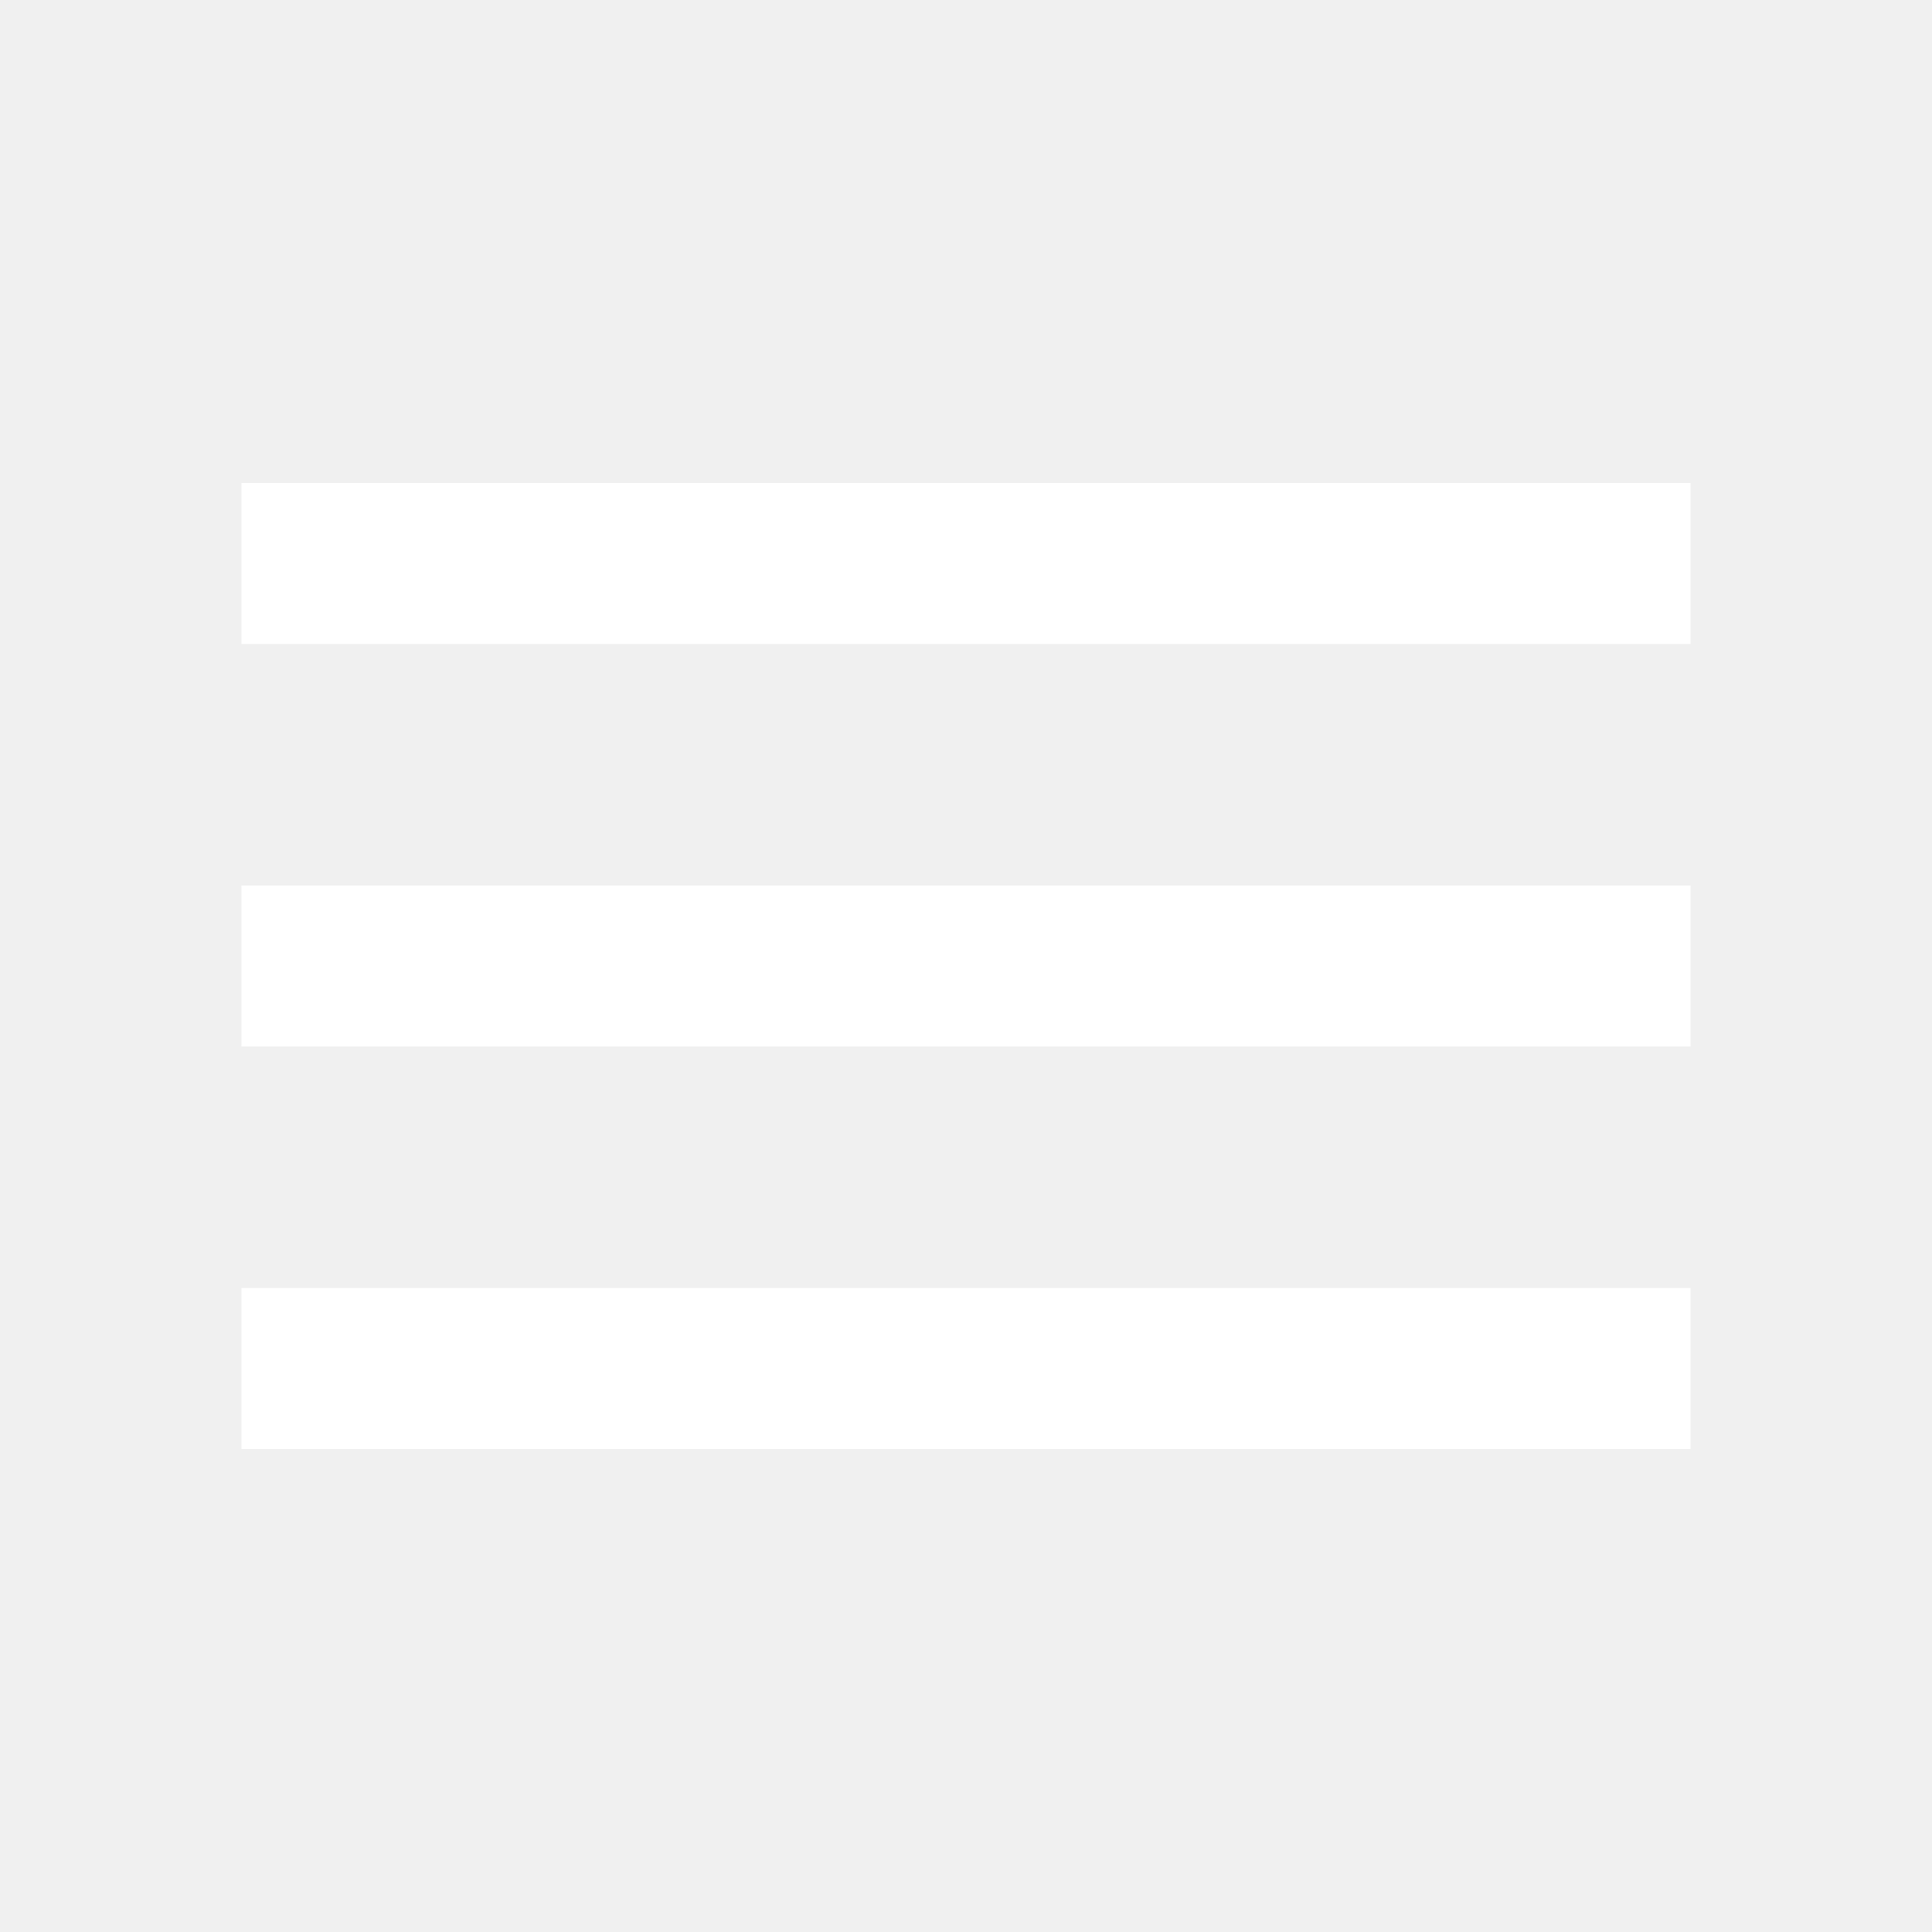
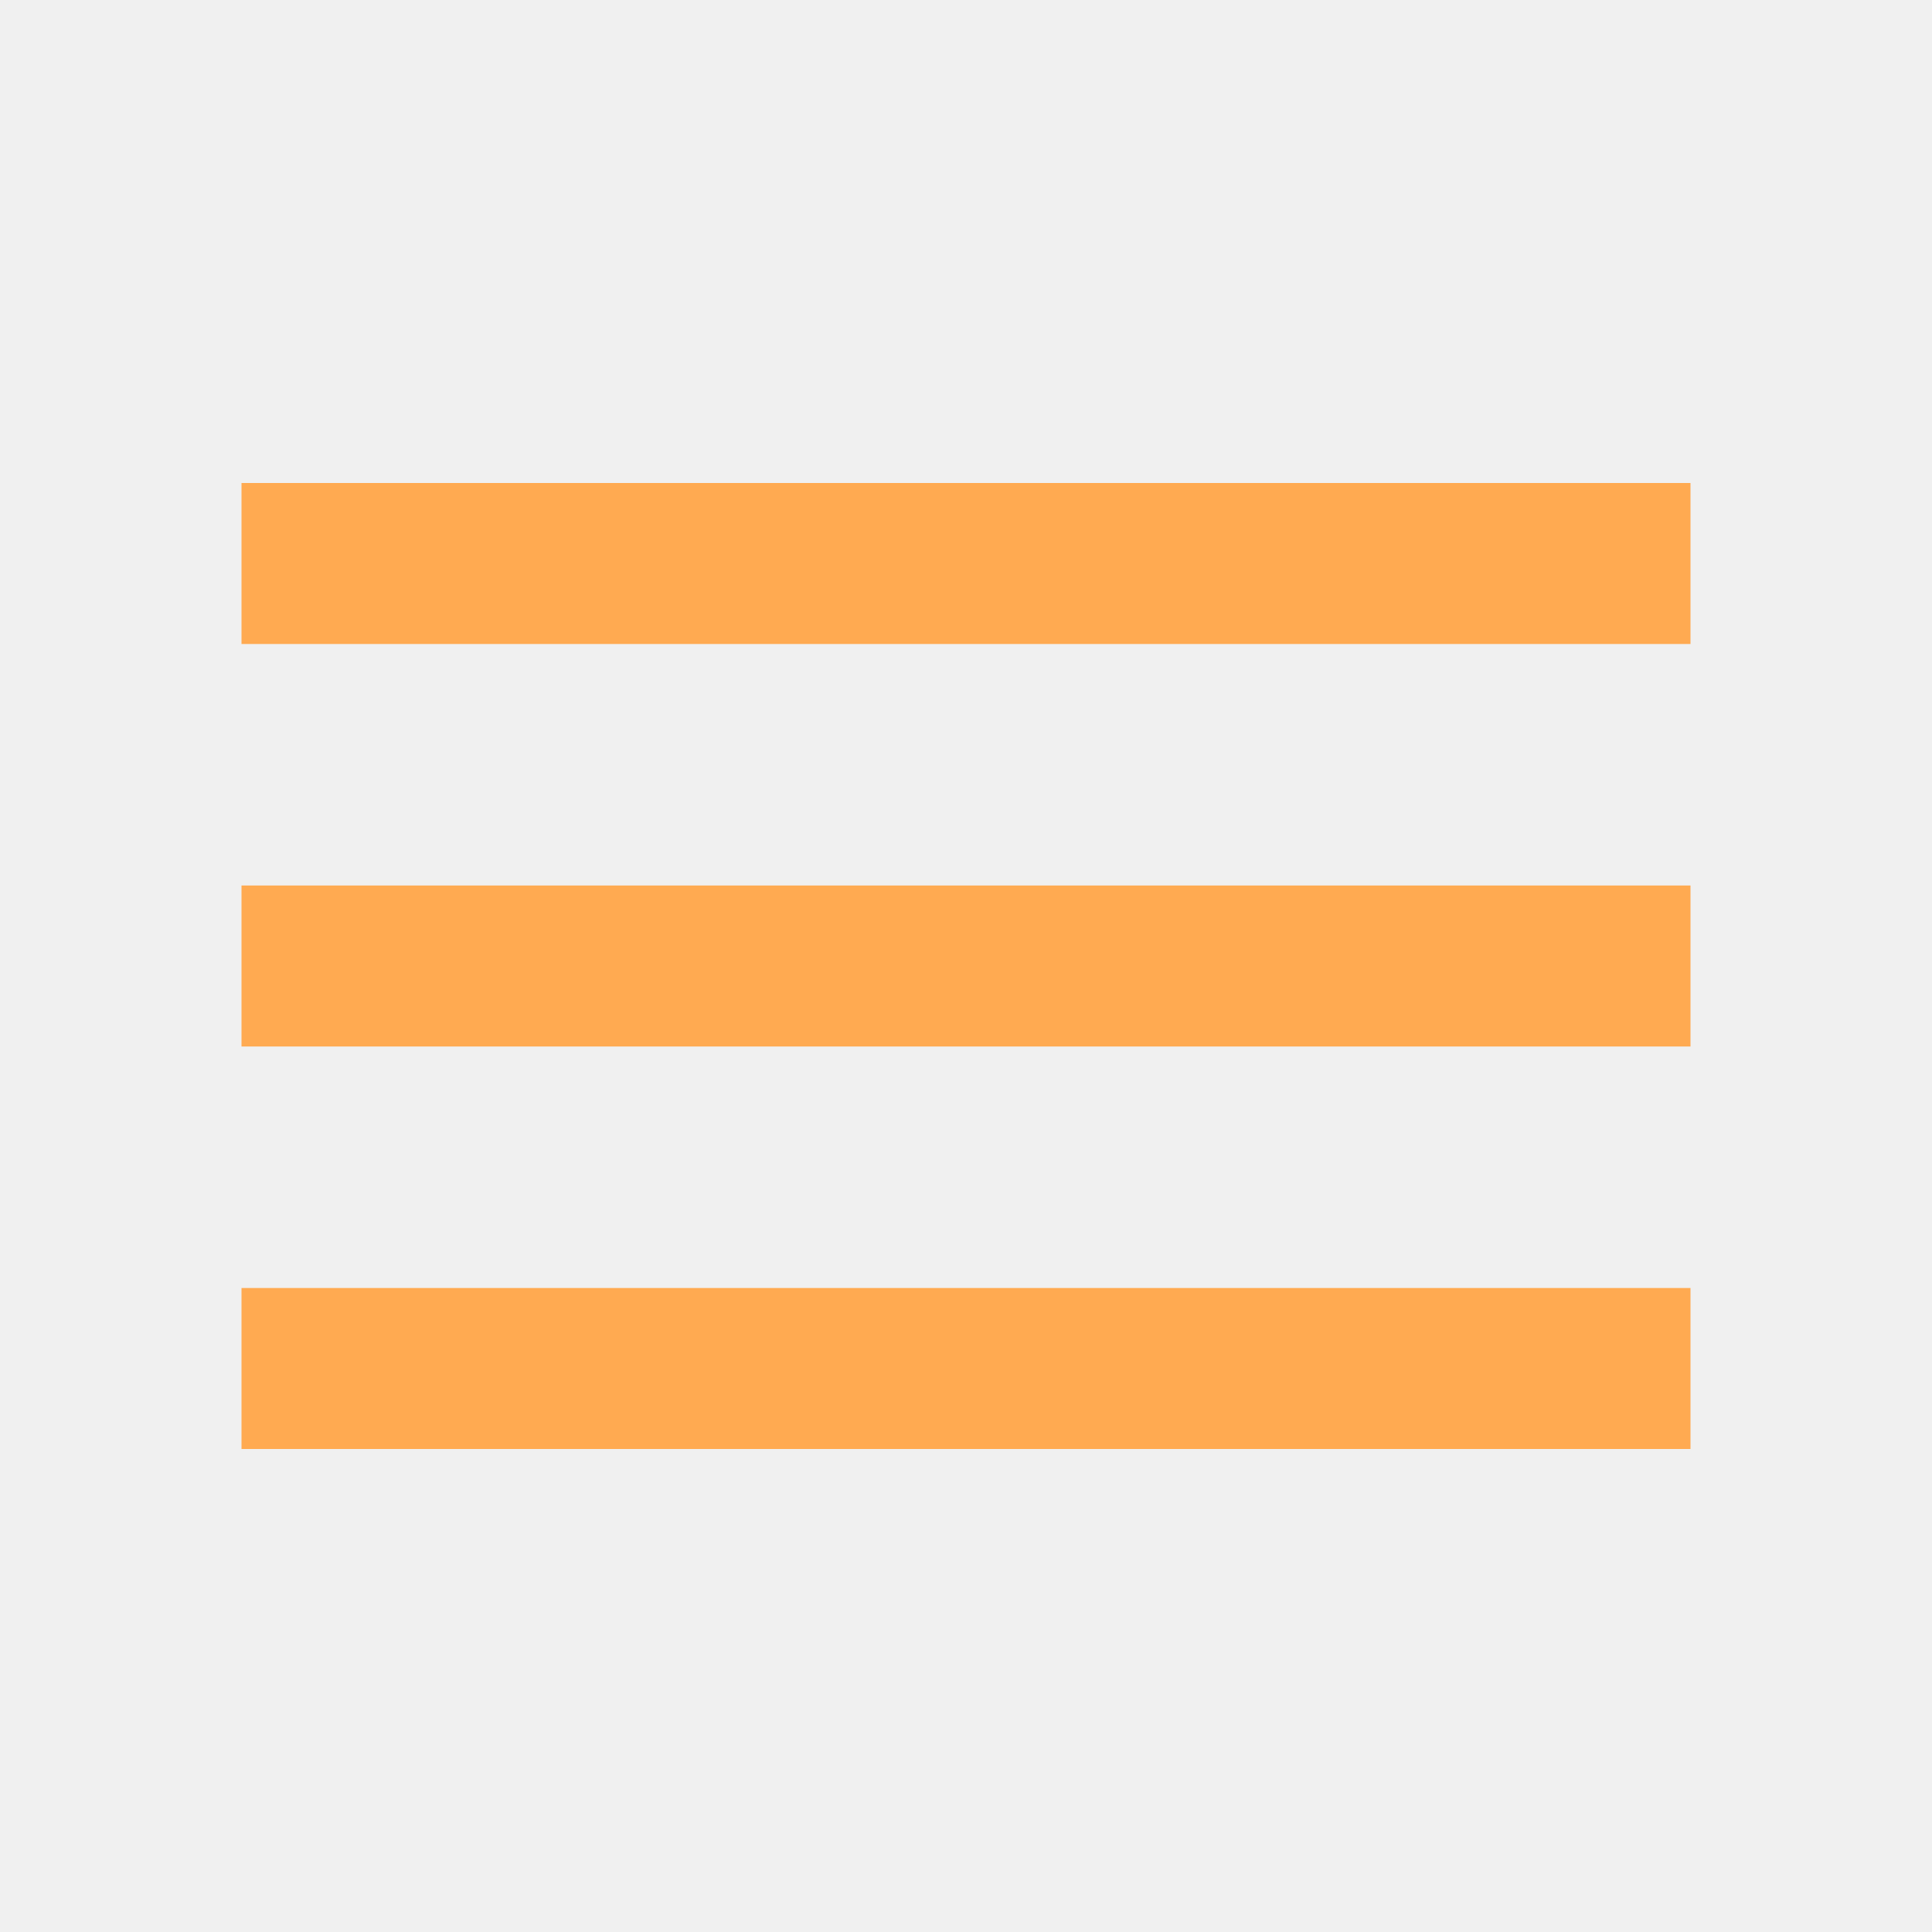
- <svg xmlns="http://www.w3.org/2000/svg" height="36px" viewBox="0 0 24 24" width="36px" fill="#FFFFFF">
+ <svg xmlns="http://www.w3.org/2000/svg" height="36px" viewBox="0 0 24 24" width="36px" fill="#FFAA51">
  <path d="M0 0h24v24H0V0z" fill="none" />
  <path d="M3 18h18v-2H3v2zm0-5h18v-2H3v2zm0-7v2h18V6H3z" />
</svg>
